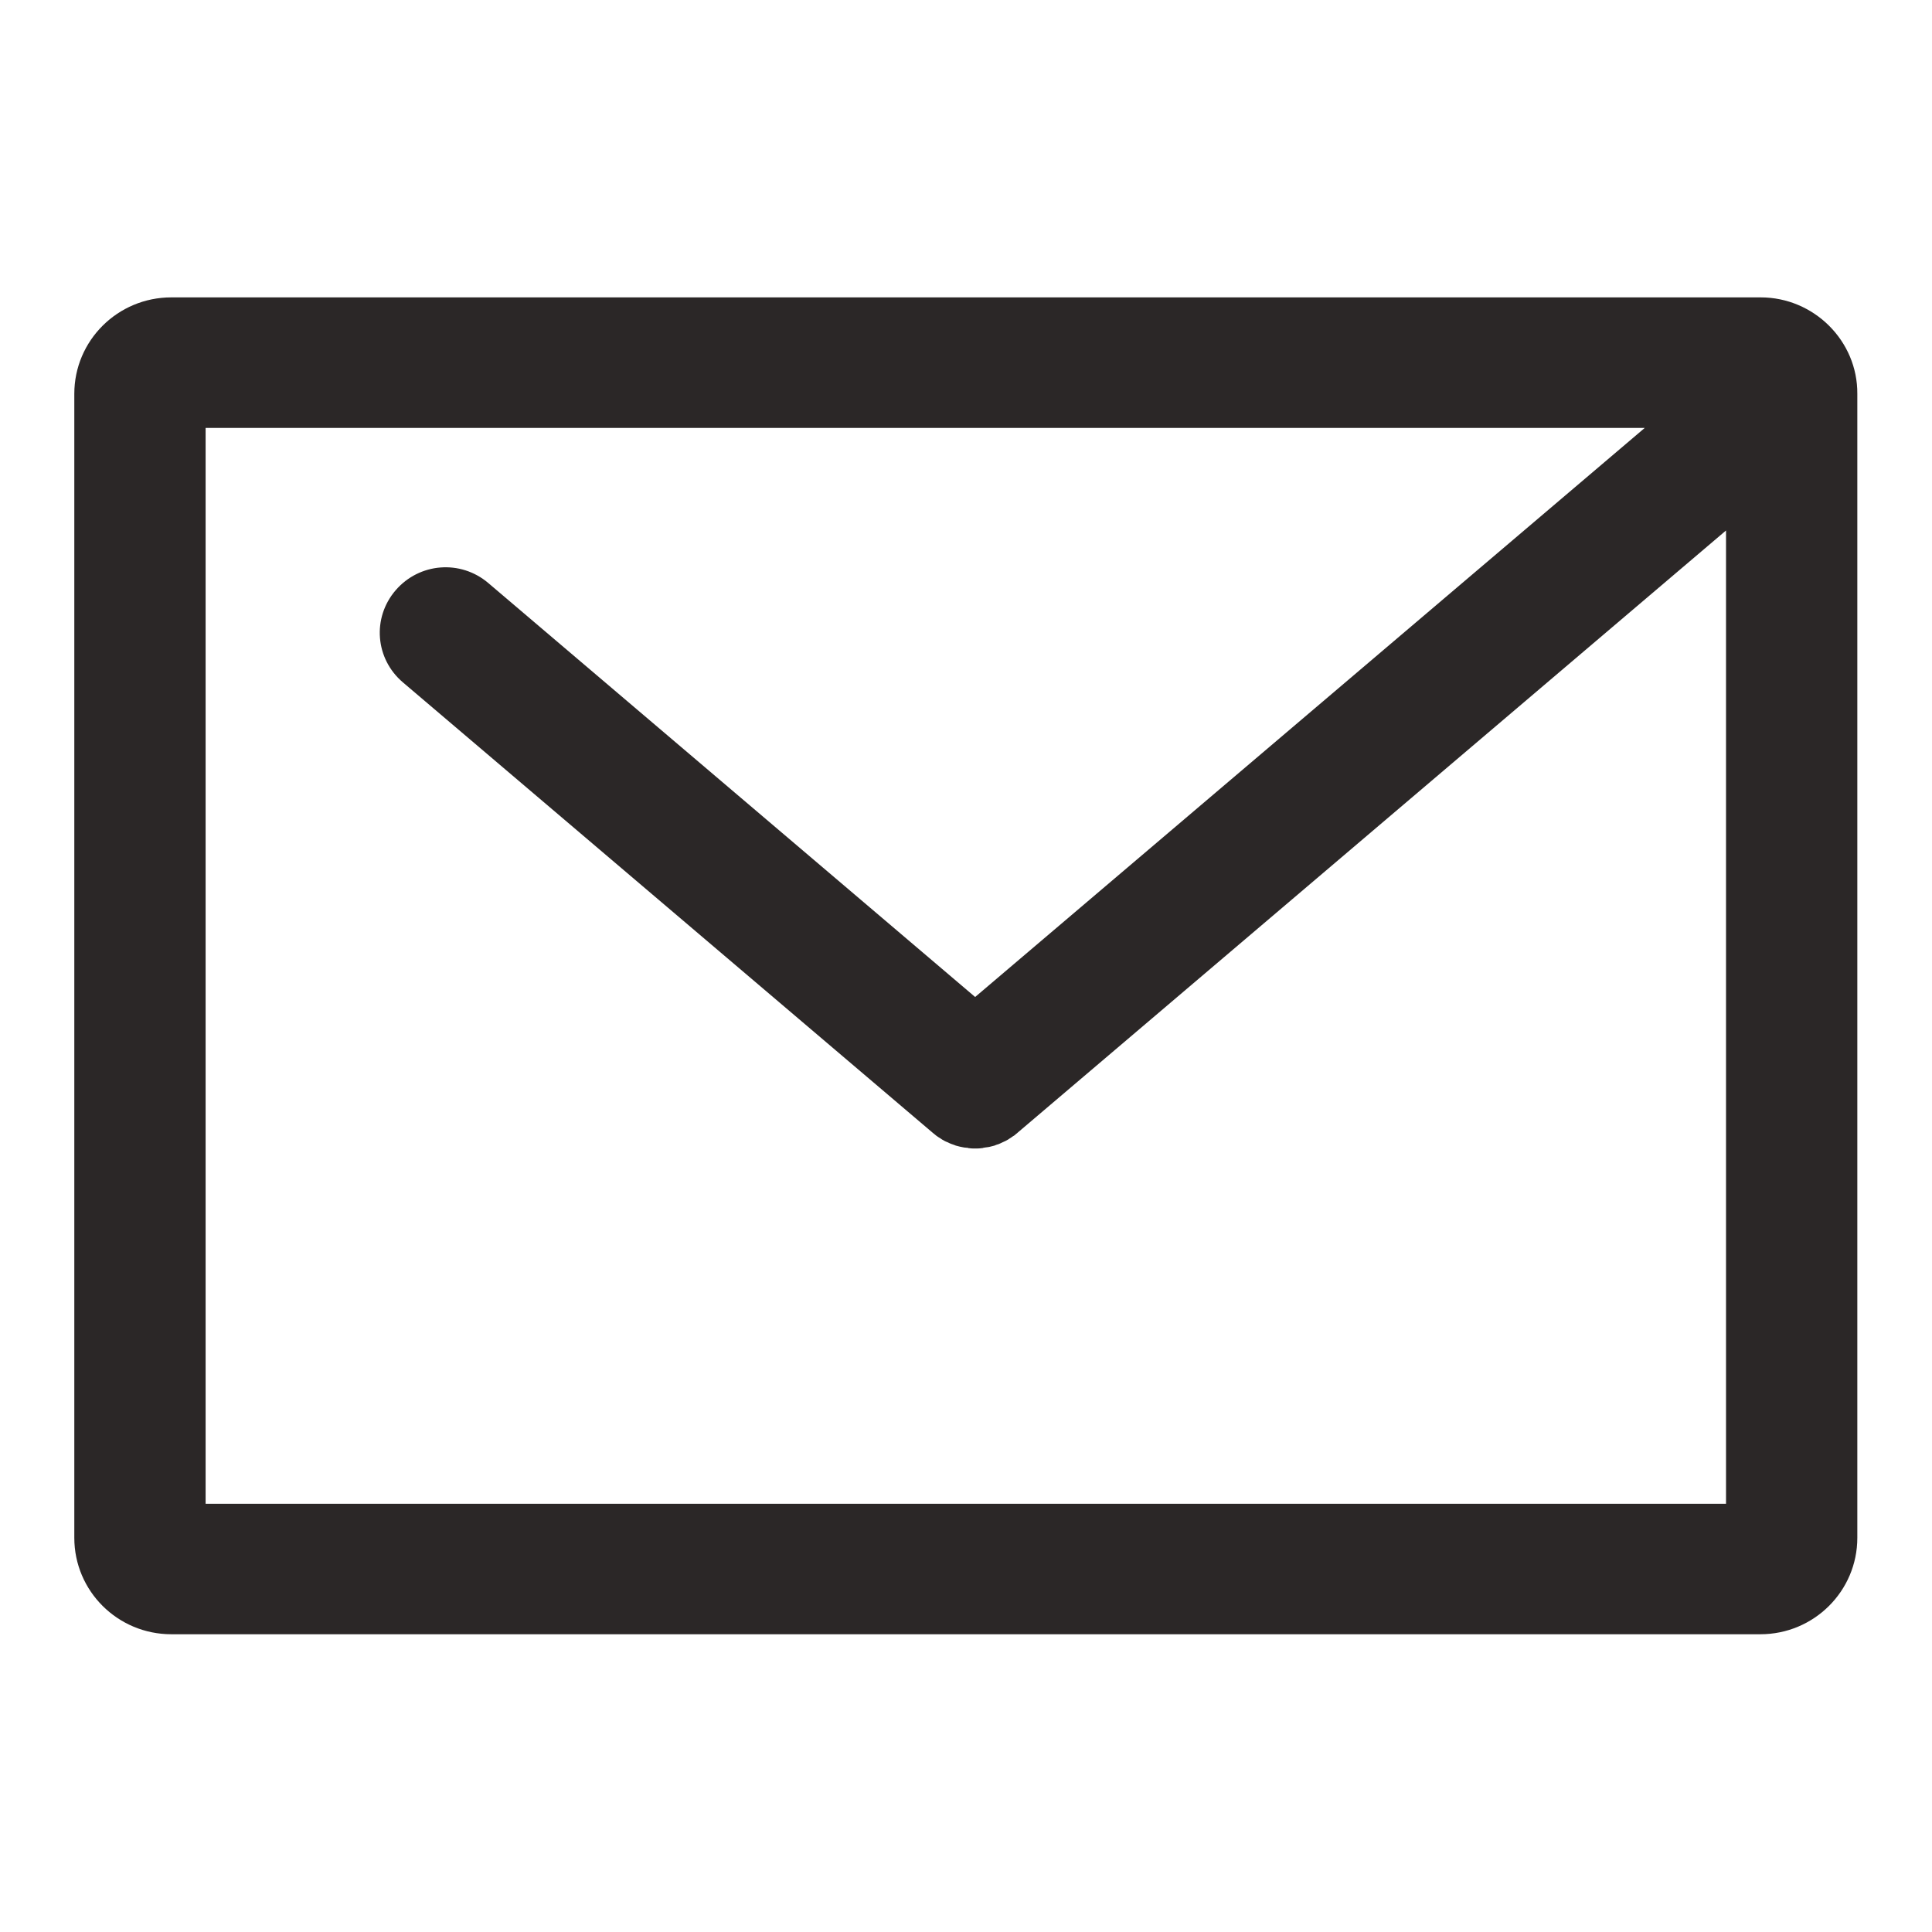
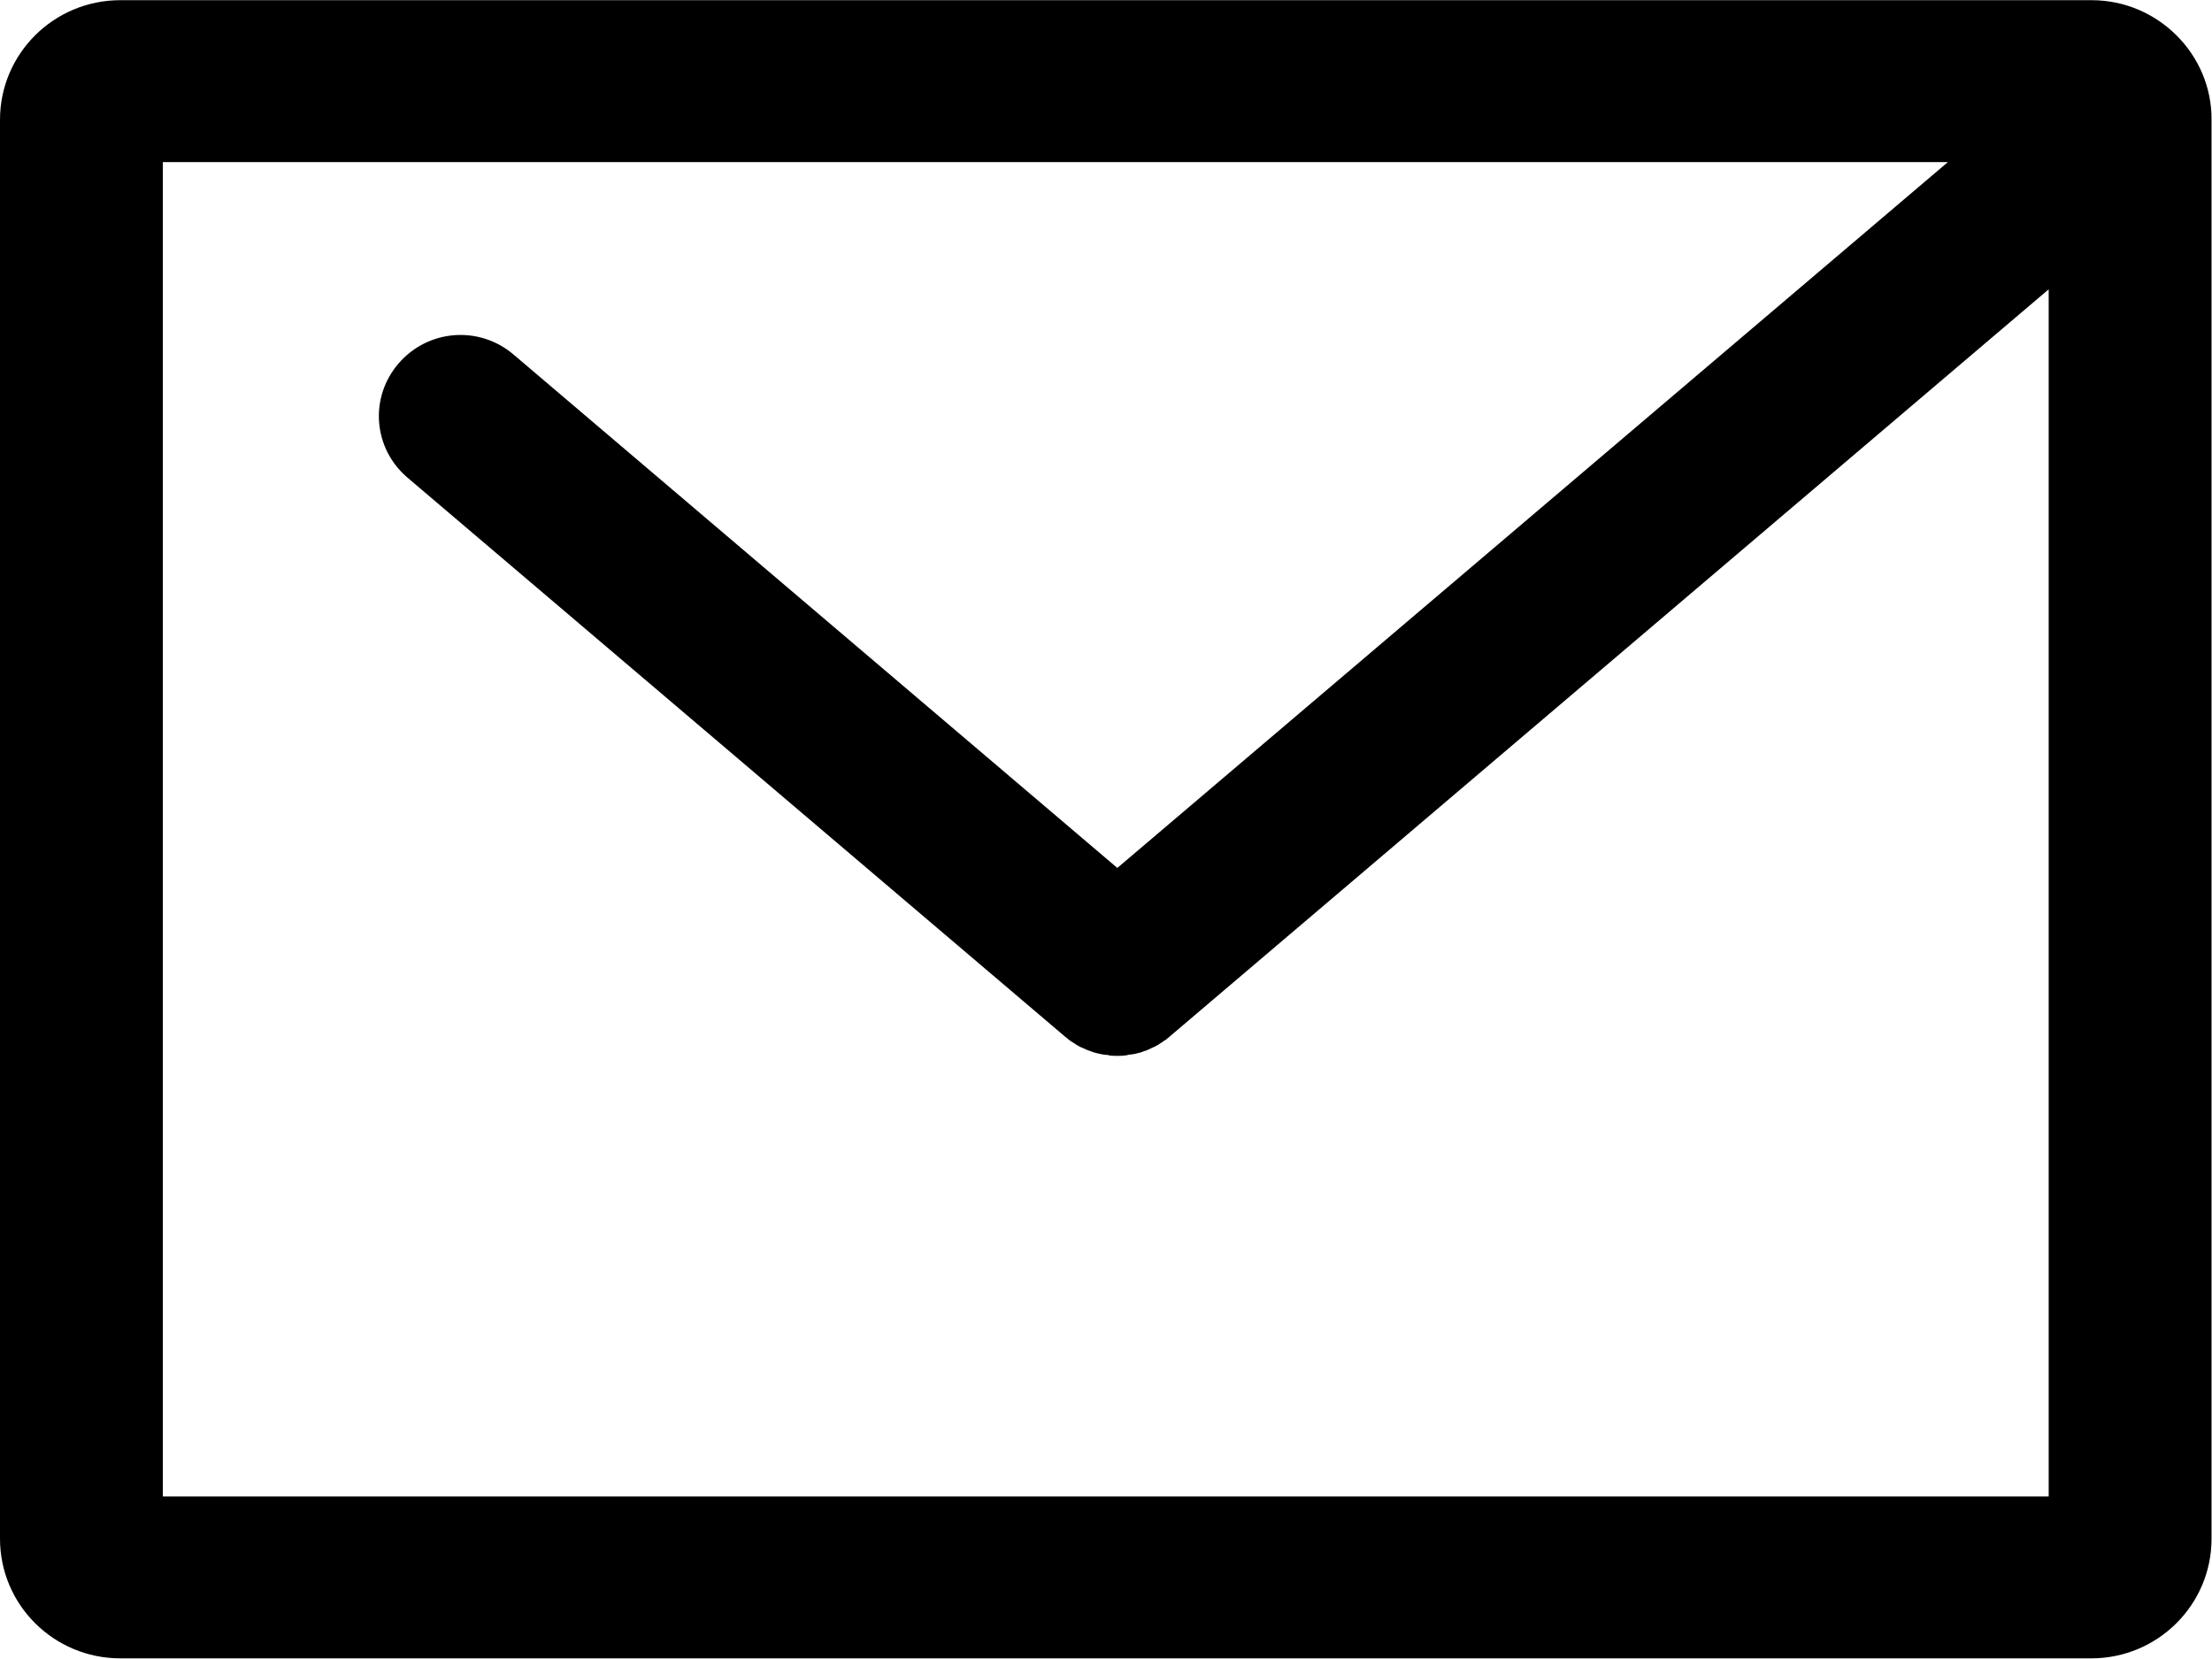
- <svg xmlns="http://www.w3.org/2000/svg" width="26px" height="26px" viewBox="0 0 26 26" version="1.1">
+ <svg xmlns="http://www.w3.org/2000/svg" width="24px" height="18px" viewBox="0 0 24 18" version="1.1">
  <defs />
-   <g id="Contact" stroke="none" stroke-width="1" fill="none" fill-rule="evenodd">
-     <g id="1x/Email" fill-rule="nonzero" fill="#2B2727">
-       <g id="Mail-Icon" transform="translate(1, 4)">
-         <path d="M22.694,0.002 L1.306,0.002 C0.584,0.002 0,0.583 0,1.3 L0,16.695 C0,17.412 0.584,17.993 1.306,17.993 L22.69,17.993 C23.411,17.993 23.995,17.412 23.995,16.695 L23.995,1.3 C24,0.588 23.411,0.002 22.694,0.002 Z M22.228,16.237 L1.767,16.237 L1.767,1.759 L21.134,1.759 L12.123,9.417 L5.571,3.846 C5.198,3.529 4.643,3.573 4.324,3.944 C4.005,4.315 4.049,4.866 4.422,5.183 L11.548,11.241 C11.558,11.251 11.568,11.256 11.573,11.261 C11.583,11.271 11.593,11.276 11.602,11.285 C11.617,11.295 11.637,11.31 11.656,11.32 C11.661,11.324 11.671,11.329 11.676,11.334 C11.701,11.349 11.725,11.363 11.755,11.373 C11.76,11.378 11.769,11.378 11.774,11.383 C11.794,11.393 11.813,11.398 11.838,11.407 C11.848,11.412 11.853,11.412 11.863,11.417 C11.882,11.422 11.902,11.427 11.921,11.432 C11.931,11.432 11.941,11.437 11.946,11.437 C11.966,11.441 11.99,11.446 12.01,11.446 C12.02,11.446 12.025,11.446 12.034,11.451 C12.064,11.456 12.093,11.456 12.123,11.456 C12.152,11.456 12.182,11.456 12.211,11.451 C12.221,11.451 12.226,11.451 12.236,11.446 C12.255,11.441 12.28,11.441 12.299,11.437 C12.309,11.437 12.319,11.432 12.324,11.432 C12.344,11.427 12.363,11.422 12.383,11.417 C12.393,11.412 12.398,11.412 12.407,11.407 C12.427,11.402 12.452,11.393 12.471,11.383 C12.476,11.378 12.486,11.378 12.491,11.373 C12.515,11.363 12.545,11.349 12.569,11.334 C12.574,11.329 12.584,11.324 12.589,11.32 C12.609,11.31 12.623,11.295 12.643,11.285 C12.653,11.28 12.663,11.271 12.672,11.261 C12.682,11.256 12.692,11.246 12.697,11.241 L22.228,3.139 L22.228,16.237 L22.228,16.237 Z" id="Shape" />
-       </g>
+   <g id="New-Grid" stroke="none" stroke-width="1" fill="none" fill-rule="evenodd">
+     <g id="Mail-Icon" fill-rule="nonzero" fill="#000000">
+       <path d="M22.694,0.002 L1.306,0.002 C0.584,0.002 0,0.583 0,1.3 L0,16.695 C0,17.412 0.584,17.993 1.306,17.993 L22.69,17.993 C23.411,17.993 23.995,17.412 23.995,16.695 L23.995,1.3 C24,0.588 23.411,0.002 22.694,0.002 Z M22.228,16.237 L1.767,16.237 L1.767,1.759 L21.134,1.759 L12.123,9.417 L5.571,3.846 C5.198,3.529 4.643,3.573 4.324,3.944 C4.005,4.315 4.049,4.866 4.422,5.183 L11.548,11.241 C11.558,11.251 11.568,11.256 11.573,11.261 C11.583,11.271 11.593,11.276 11.602,11.285 C11.617,11.295 11.637,11.31 11.656,11.32 C11.661,11.324 11.671,11.329 11.676,11.334 C11.701,11.349 11.725,11.363 11.755,11.373 C11.76,11.378 11.769,11.378 11.774,11.383 C11.794,11.393 11.813,11.398 11.838,11.407 C11.848,11.412 11.853,11.412 11.863,11.417 C11.882,11.422 11.902,11.427 11.921,11.432 C11.931,11.432 11.941,11.437 11.946,11.437 C11.966,11.441 11.99,11.446 12.01,11.446 C12.02,11.446 12.025,11.446 12.034,11.451 C12.064,11.456 12.093,11.456 12.123,11.456 C12.152,11.456 12.182,11.456 12.211,11.451 C12.221,11.451 12.226,11.451 12.236,11.446 C12.255,11.441 12.28,11.441 12.299,11.437 C12.309,11.437 12.319,11.432 12.324,11.432 C12.344,11.427 12.363,11.422 12.383,11.417 C12.393,11.412 12.398,11.412 12.407,11.407 C12.427,11.402 12.452,11.393 12.471,11.383 C12.476,11.378 12.486,11.378 12.491,11.373 C12.515,11.363 12.545,11.349 12.569,11.334 C12.574,11.329 12.584,11.324 12.589,11.32 C12.609,11.31 12.623,11.295 12.643,11.285 C12.653,11.28 12.663,11.271 12.672,11.261 C12.682,11.256 12.692,11.246 12.697,11.241 L22.228,3.139 L22.228,16.237 L22.228,16.237 Z" id="Shape" />
    </g>
  </g>
</svg>
